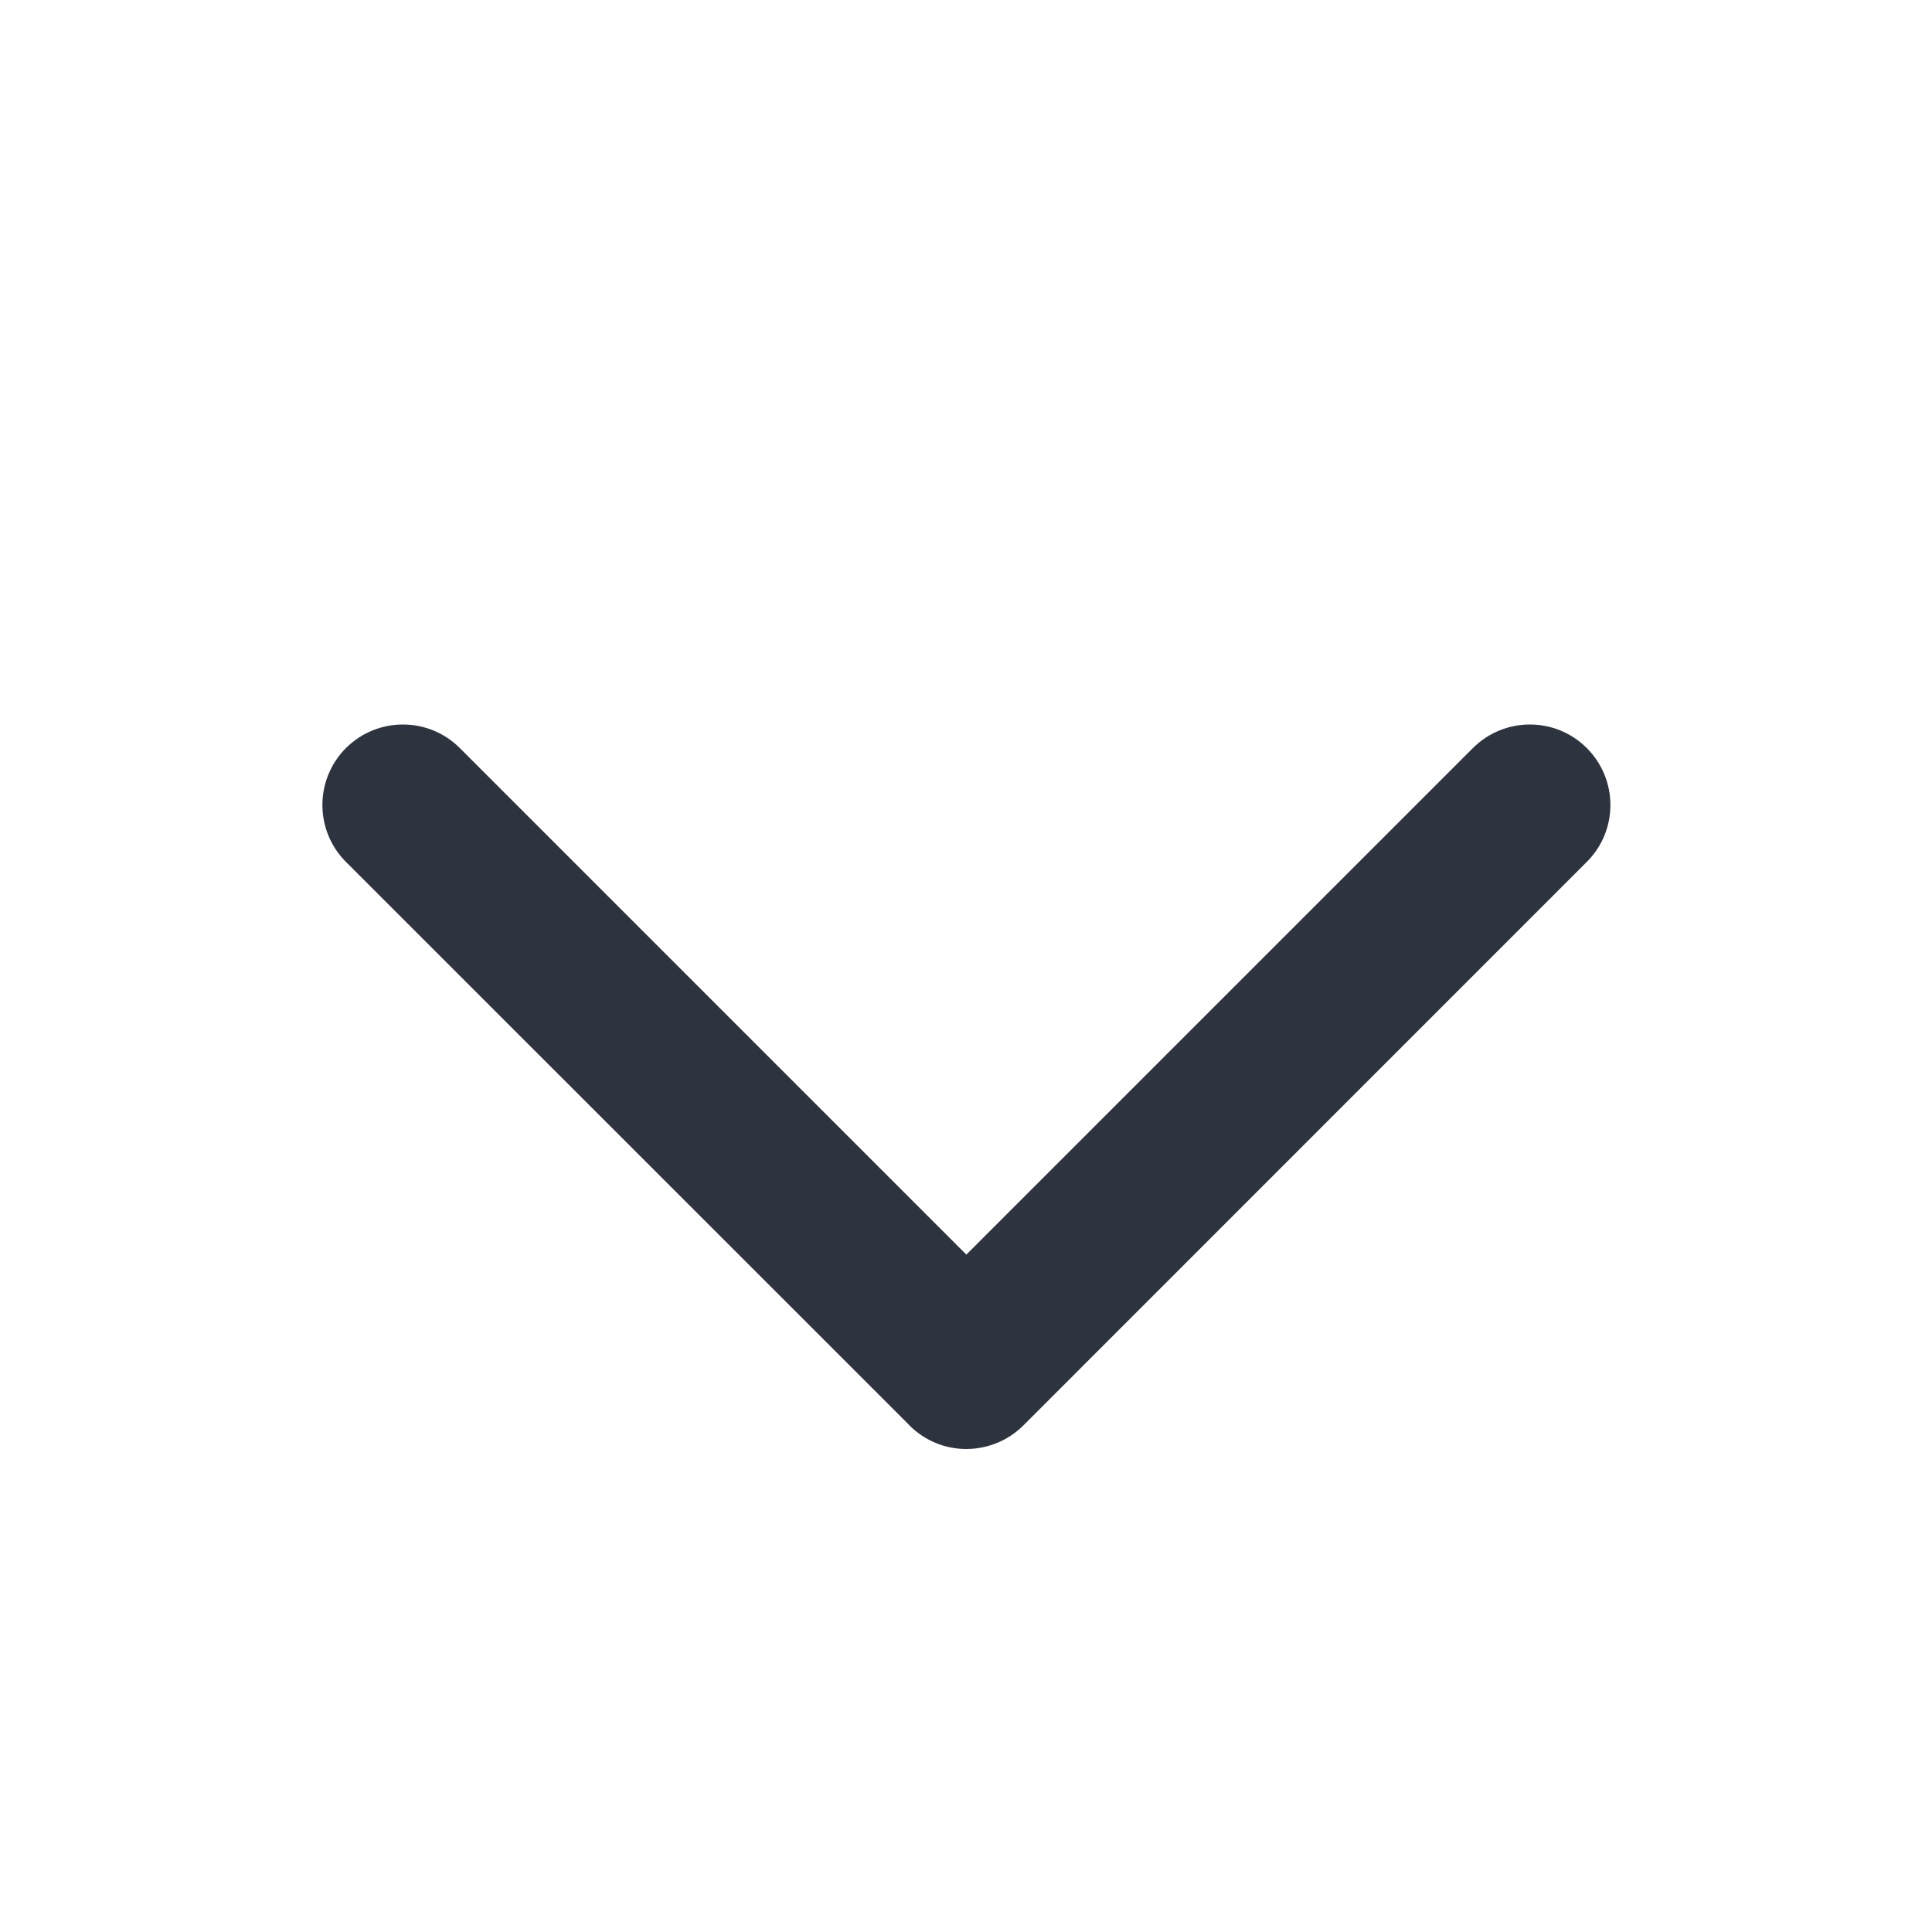
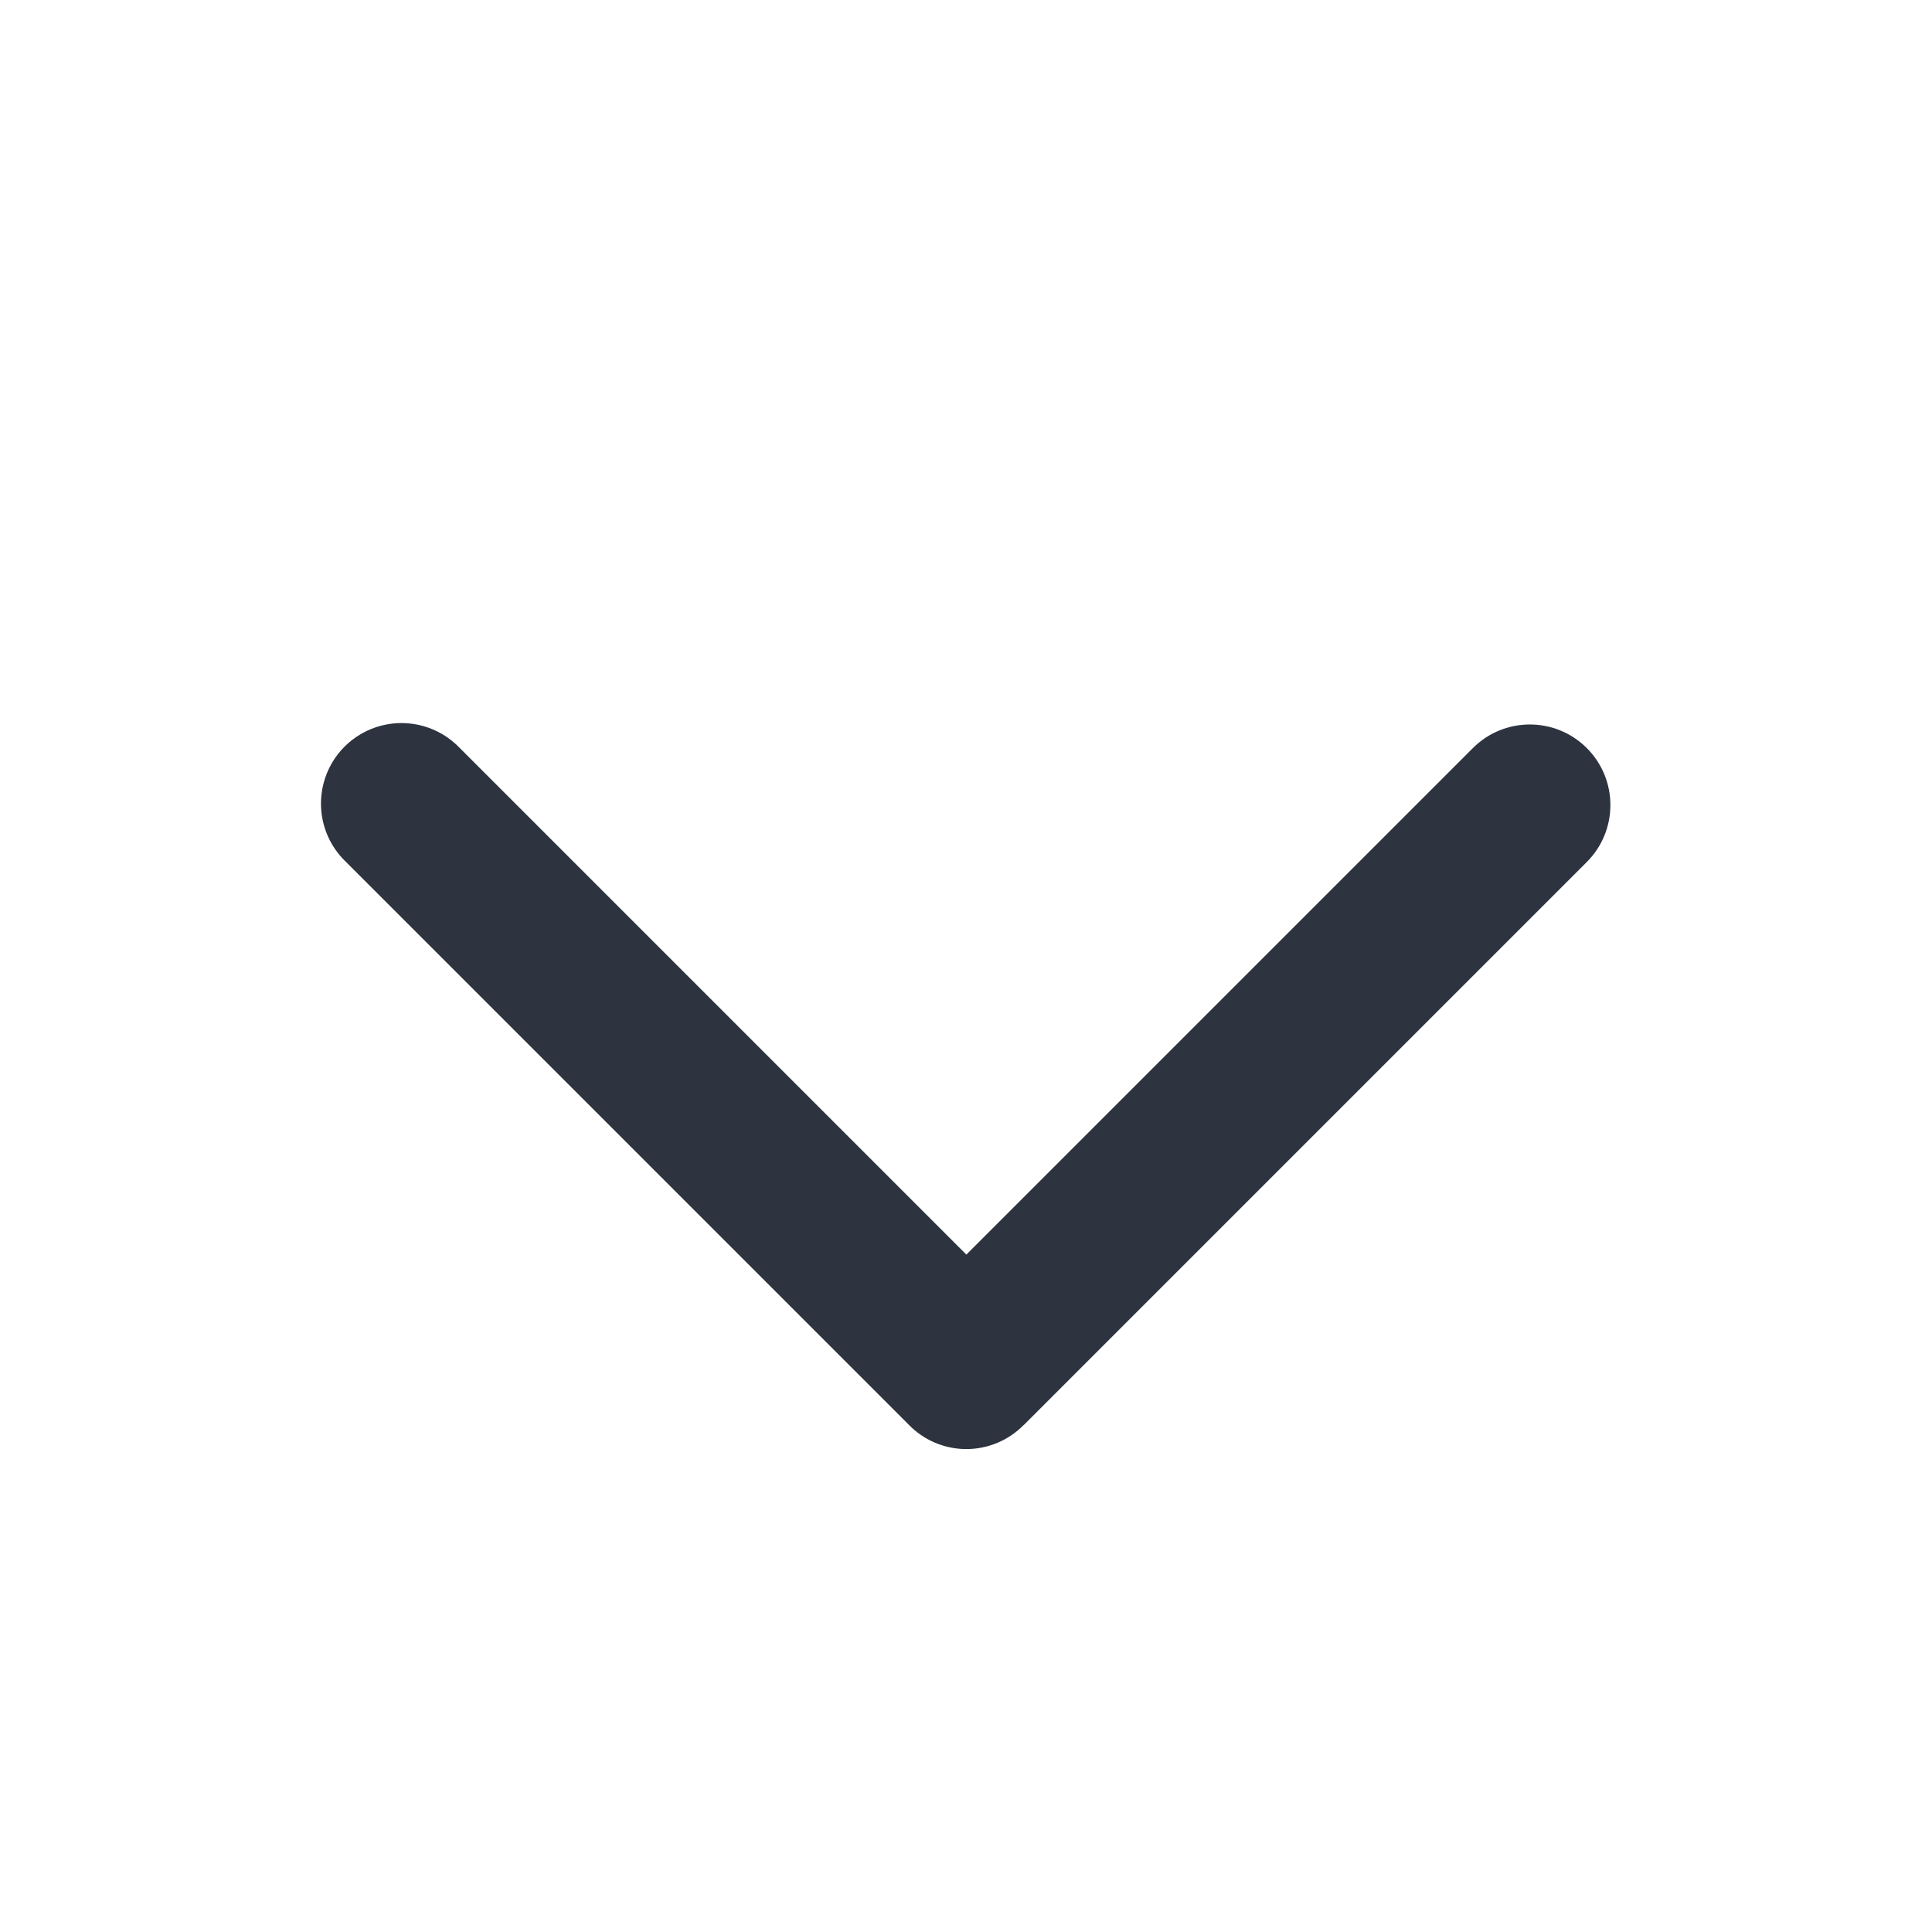
- <svg xmlns="http://www.w3.org/2000/svg" width="16" height="16" viewBox="0 0 16 16" fill="none">
-   <path fill-rule="evenodd" clip-rule="evenodd" d="M3.808 6.195C3.548 5.935 3.126 5.935 2.865 6.195C2.605 6.456 2.605 6.878 2.865 7.138L7.526 11.798C7.528 11.8 7.53 11.803 7.532 11.805C7.662 11.935 7.834 12.001 8.005 12C8.175 11.999 8.345 11.934 8.475 11.805C8.477 11.803 8.479 11.801 8.481 11.799L13.141 7.138C13.402 6.878 13.402 6.456 13.141 6.195C12.881 5.935 12.459 5.935 12.198 6.195L8.003 10.39L3.808 6.195Z" fill="#2D3440" />
+ <svg xmlns="http://www.w3.org/2000/svg" width="16" height="16" fill="none" viewBox="0 0 16 16">
+   <path fill="#2D3440" fill-rule="evenodd" d="M3.808 6.195a.667.667 0 1 0-.943.943l4.66 4.66a.665.665 0 0 0 .95.006l.006-.005 4.66-4.66a.667.667 0 1 0-.943-.944L8.003 10.39 3.808 6.195Z" clip-rule="evenodd" />
</svg>
